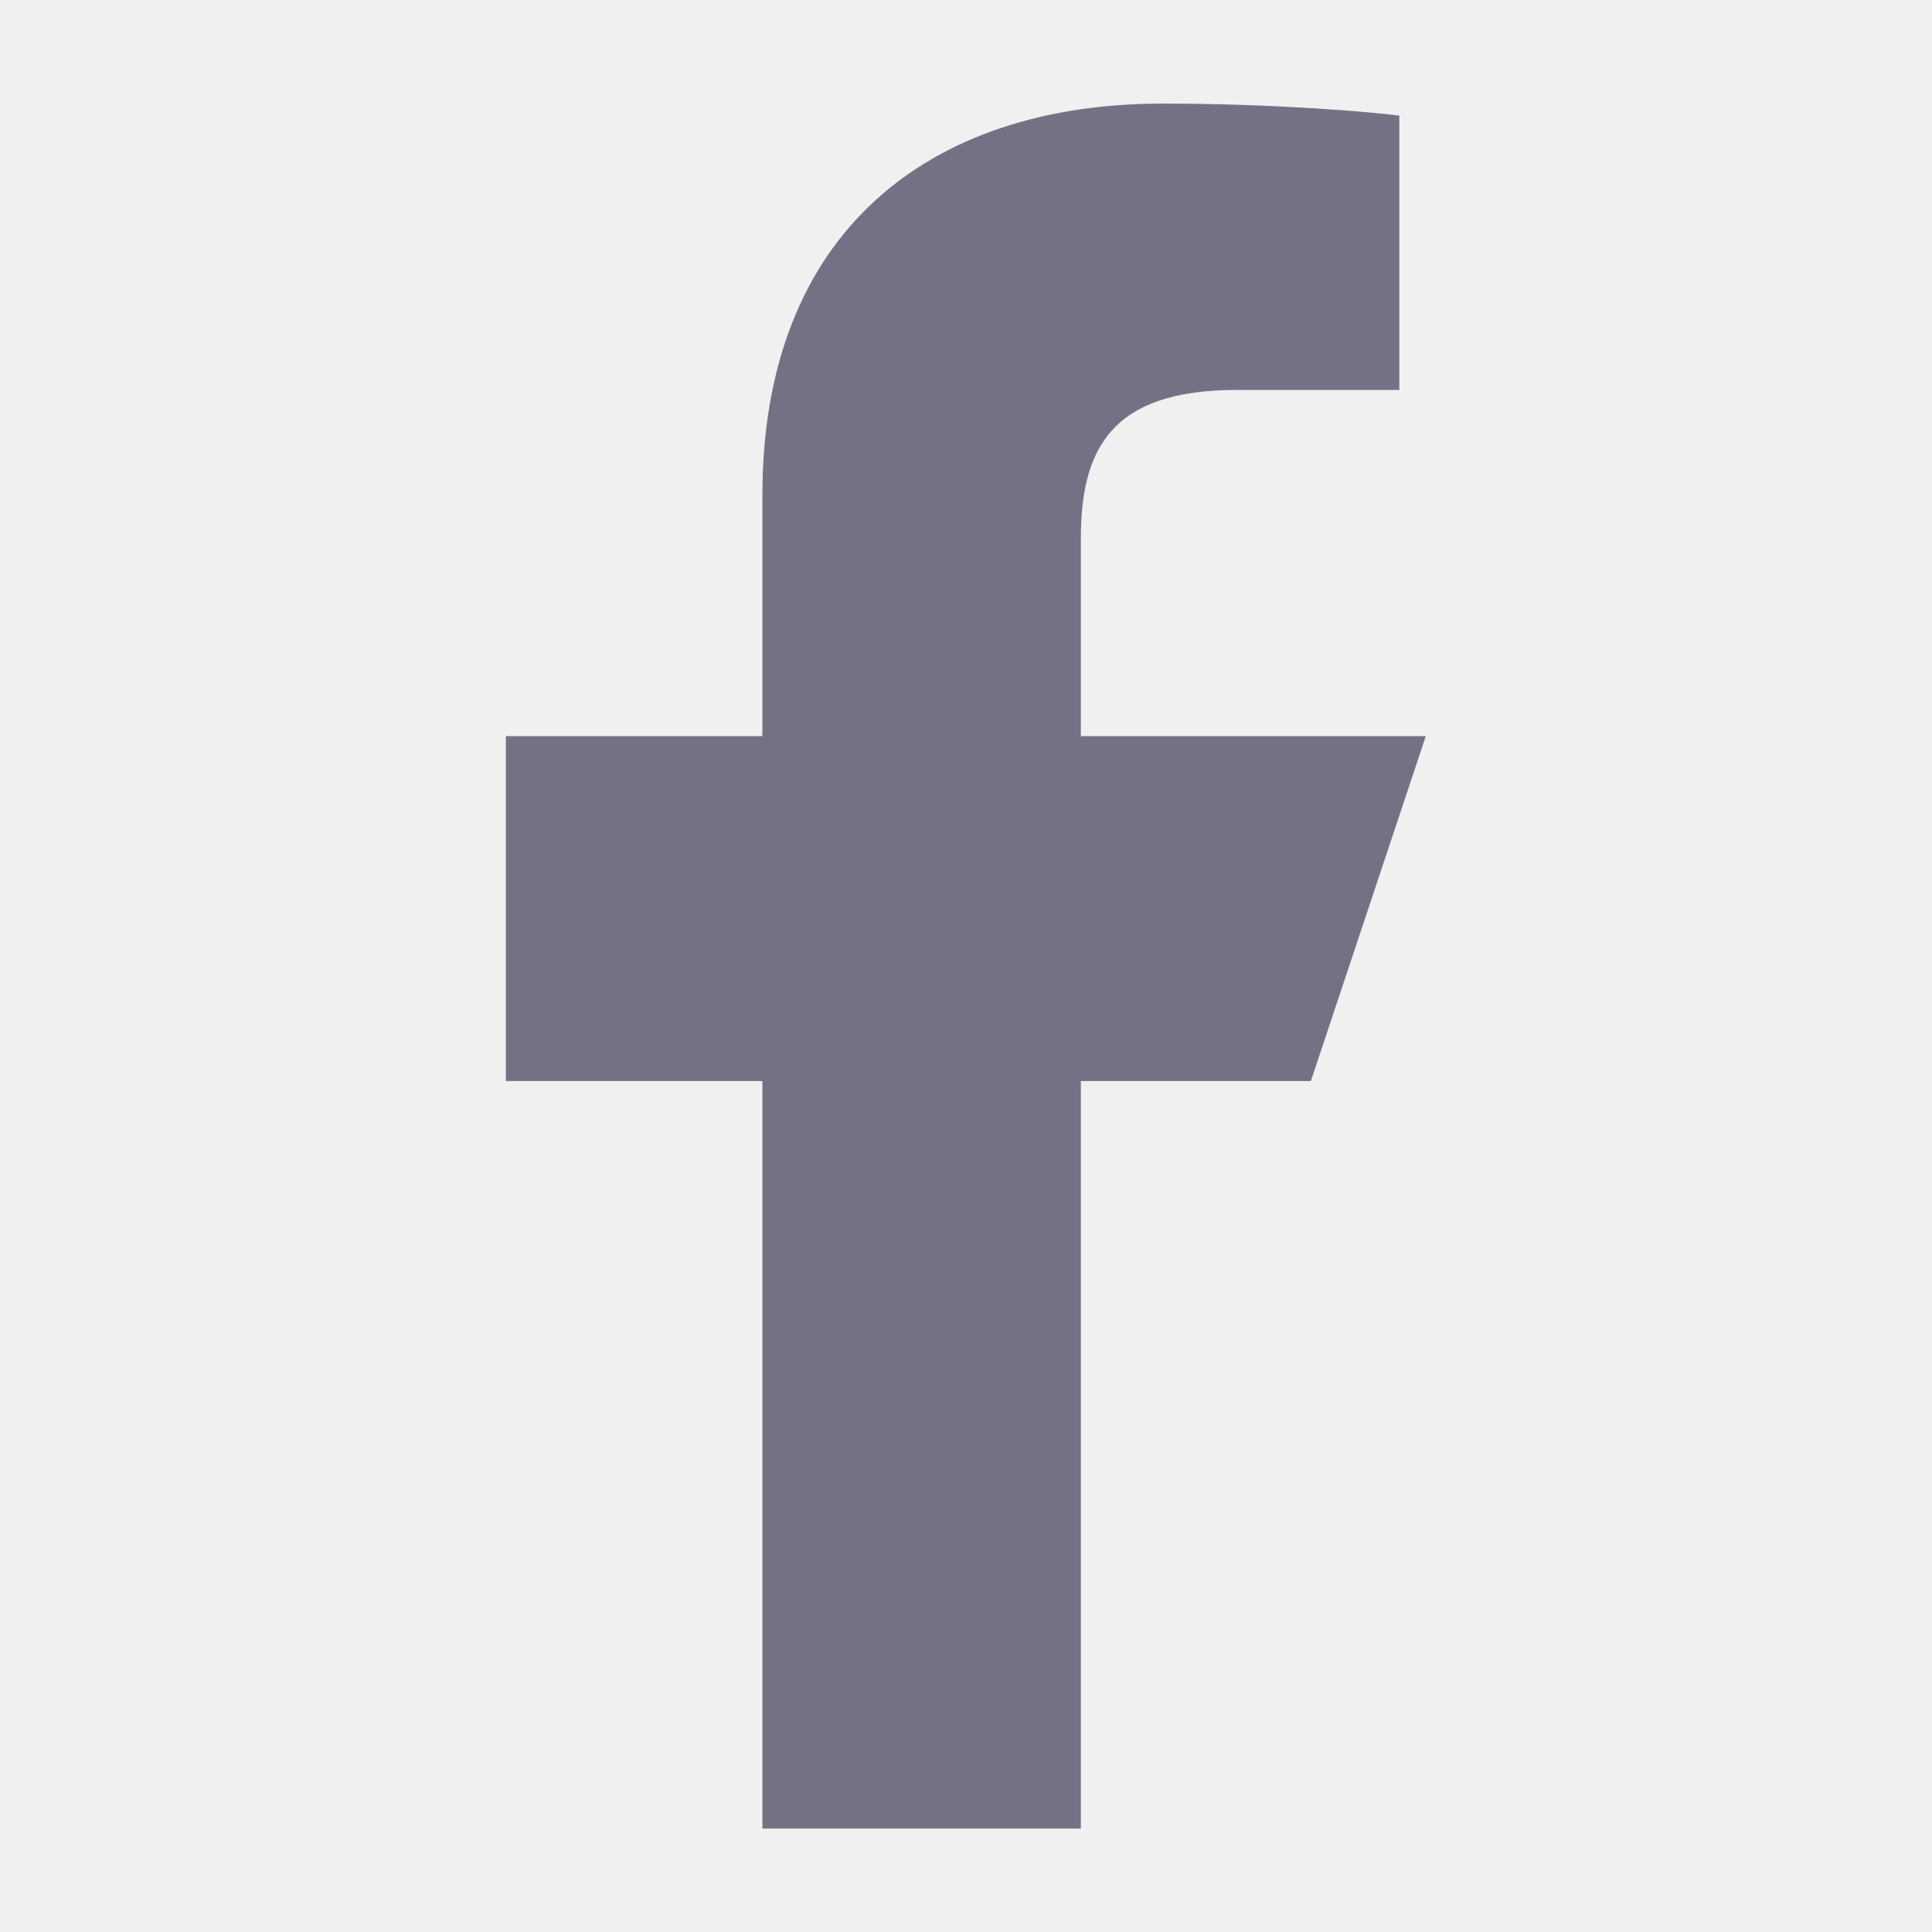
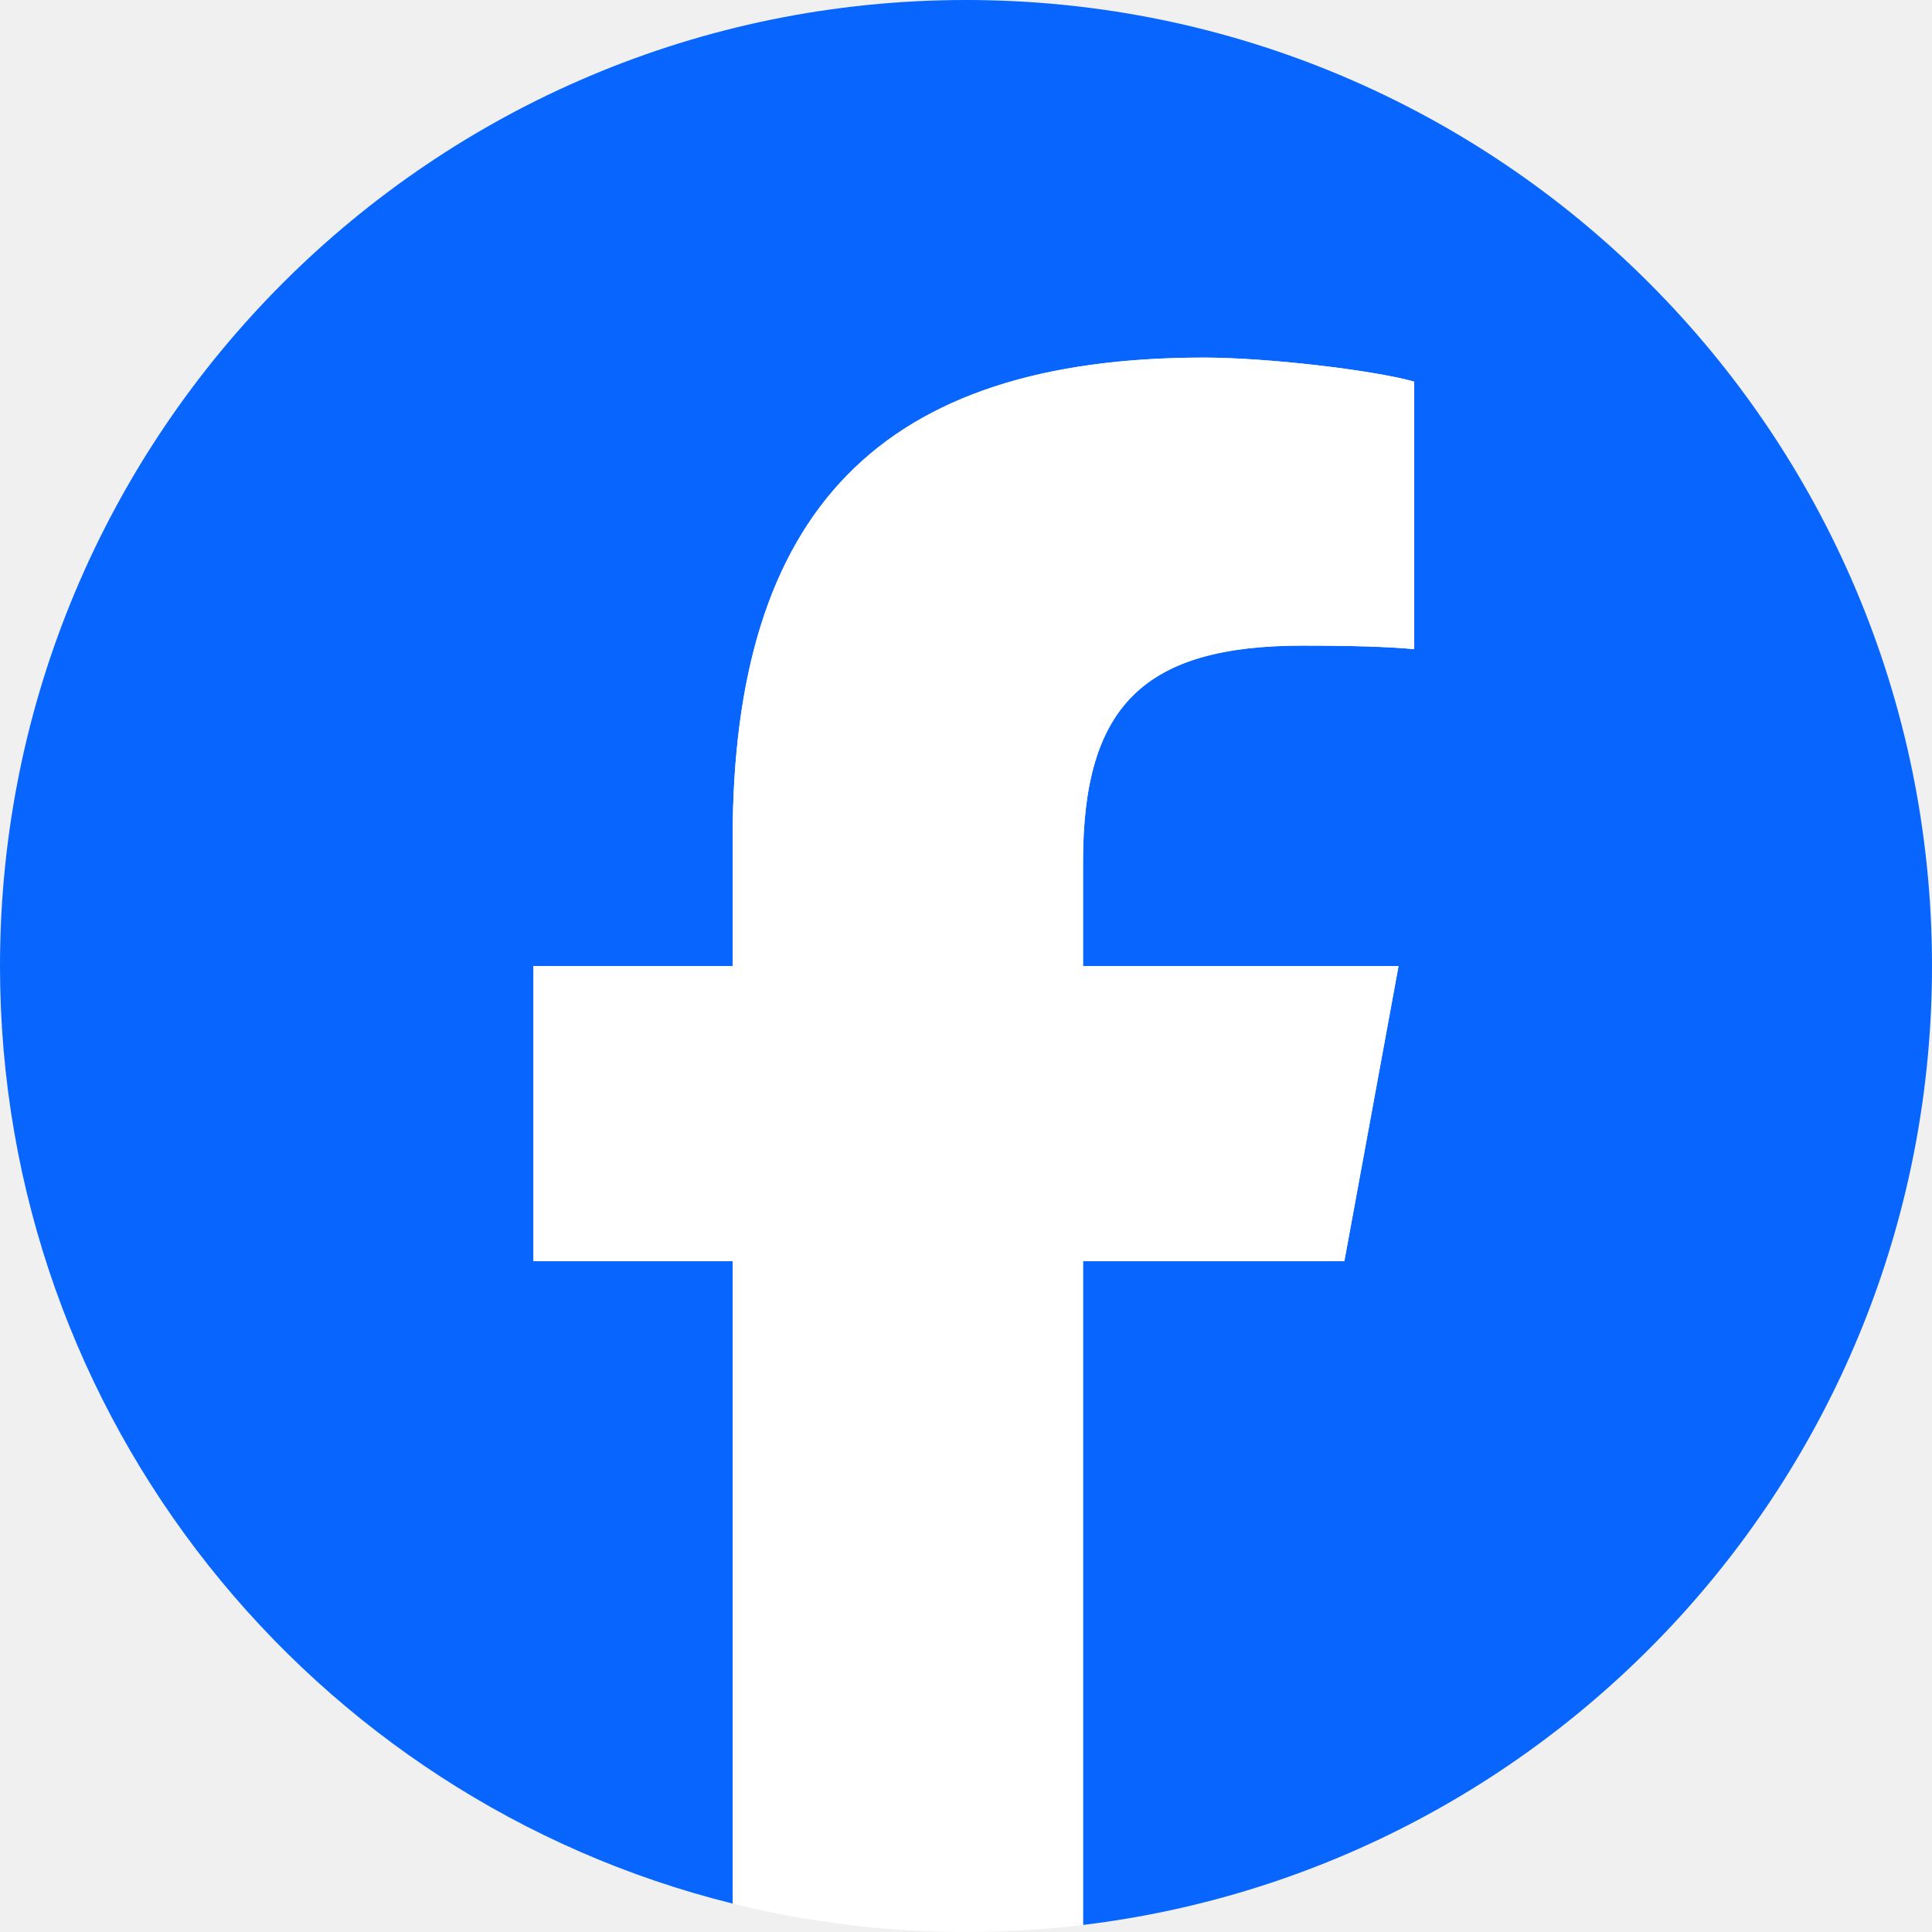
- <svg xmlns="http://www.w3.org/2000/svg" width="18" height="18" viewBox="0 0 18 18" fill="none">
-   <g clip-path="url(#clip0_702_32826)">
-     <path d="M7.103 17.036V10.072H4.713V6.858H7.103V4.613C7.103 2.168 8.651 0.965 10.832 0.965C11.877 0.965 12.775 1.043 13.037 1.077V3.633L11.524 3.633C10.338 3.633 10.07 4.197 10.07 5.024V6.858H13.284L12.213 10.072H10.07V17.036H7.103Z" fill="#757185" />
+ <svg xmlns="http://www.w3.org/2000/svg" shape-rendering="geometricPrecision" text-rendering="geometricPrecision" image-rendering="optimizeQuality" fill-rule="evenodd" clip-rule="evenodd" viewBox="0 0 509 509">
+   <g fill-rule="nonzero">
+     <path fill="#0866FF" d="M509 254.5C509 113.94 395.06 0 254.5 0S0 113.94 0 254.5C0 373.86 82.17 474 193.02 501.51V332.27h-52.48V254.5h52.48v-33.51c0-86.63 39.2-126.78 124.24-126.78 16.13 0 43.95 3.17 55.33 6.33v70.5c-6.01-.63-16.44-.95-29.4-.95-41.73 0-57.86 15.81-57.86 56.91v27.5h83.13l-14.28 77.77h-68.85v174.87C411.35 491.92 509 384.62 509 254.5z" />
+     <path fill="#fff" d="M354.18 332.27l14.28-77.77h-83.13V227c0-41.1 16.13-56.91 57.86-56.91 12.96 0 23.39.32 29.4.95v-70.5c-11.38-3.16-39.2-6.33-55.33-6.33-85.04 0-124.24 40.16-124.24 126.78v33.51h-52.48v77.77h52.48v169.24c19.69 4.88 40.28 7.49 61.48 7.49 10.44 0 20.72-.64 30.83-1.86V332.27h68.85z" />
  </g>
-   <defs>
-     <clipPath id="clip0_702_32826">
-       <rect width="17.143" height="17.143" fill="white" transform="translate(0.427734 0.428711)" />
-     </clipPath>
-   </defs>
</svg>
